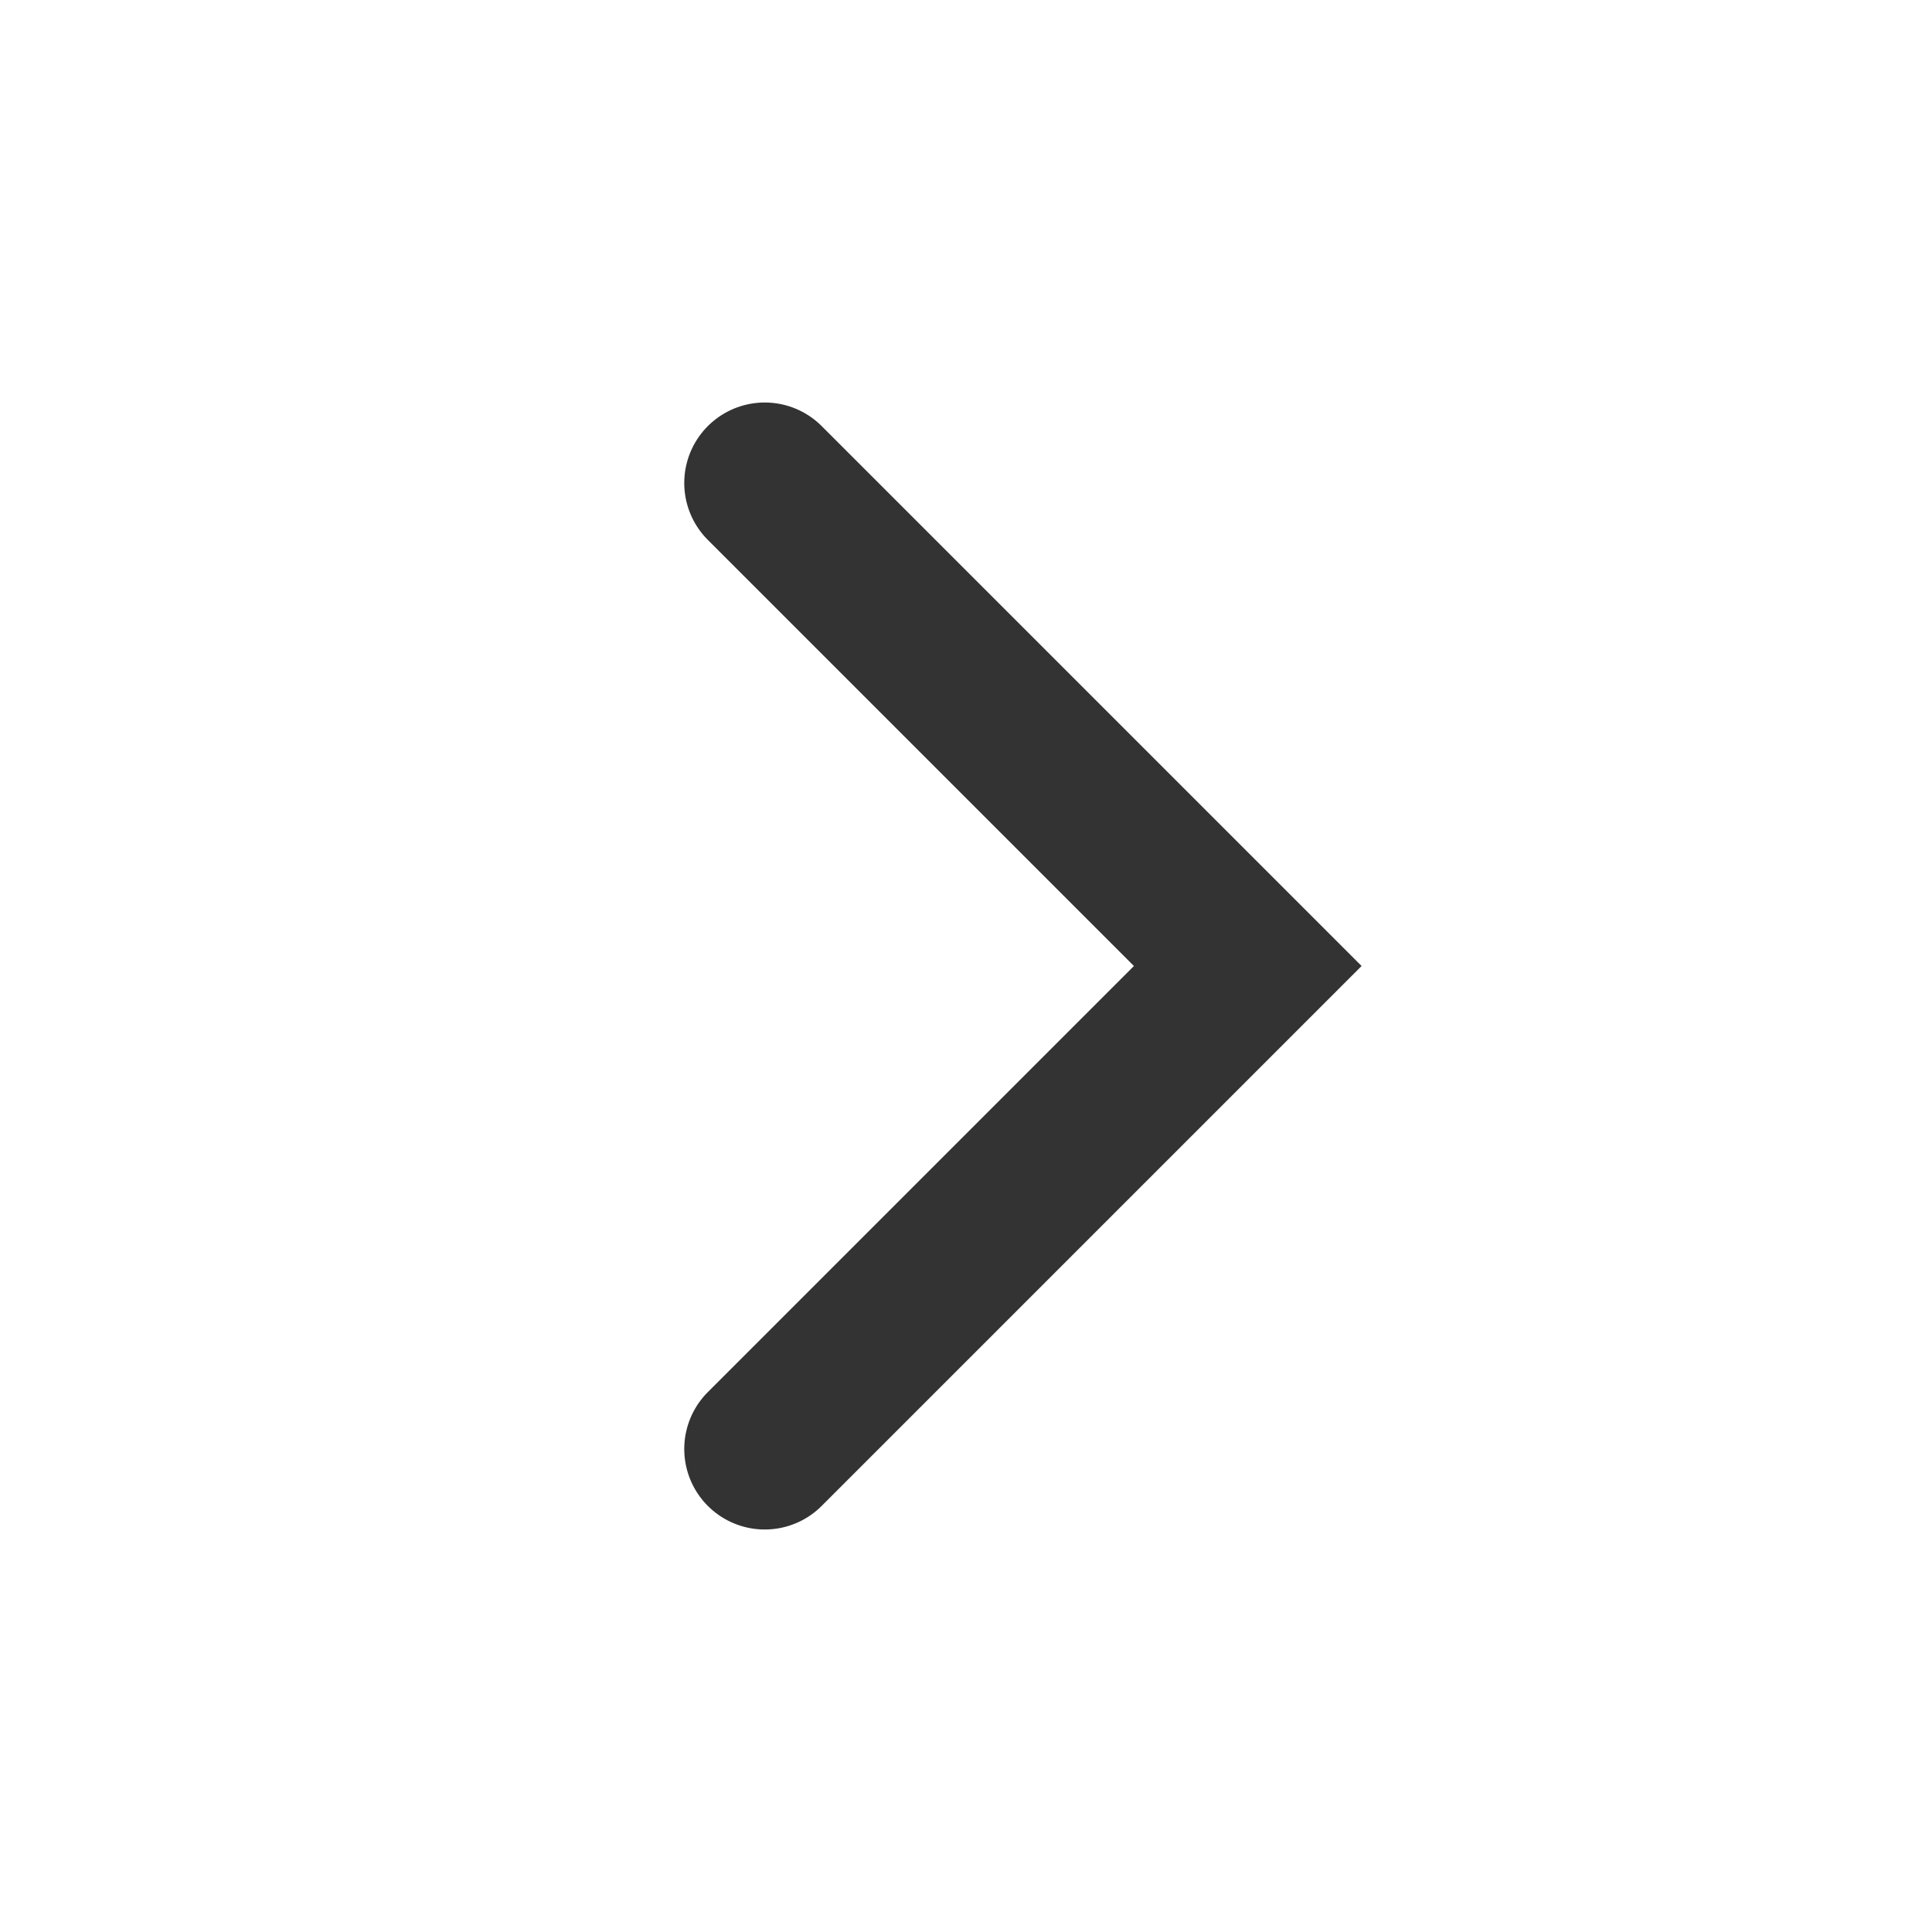
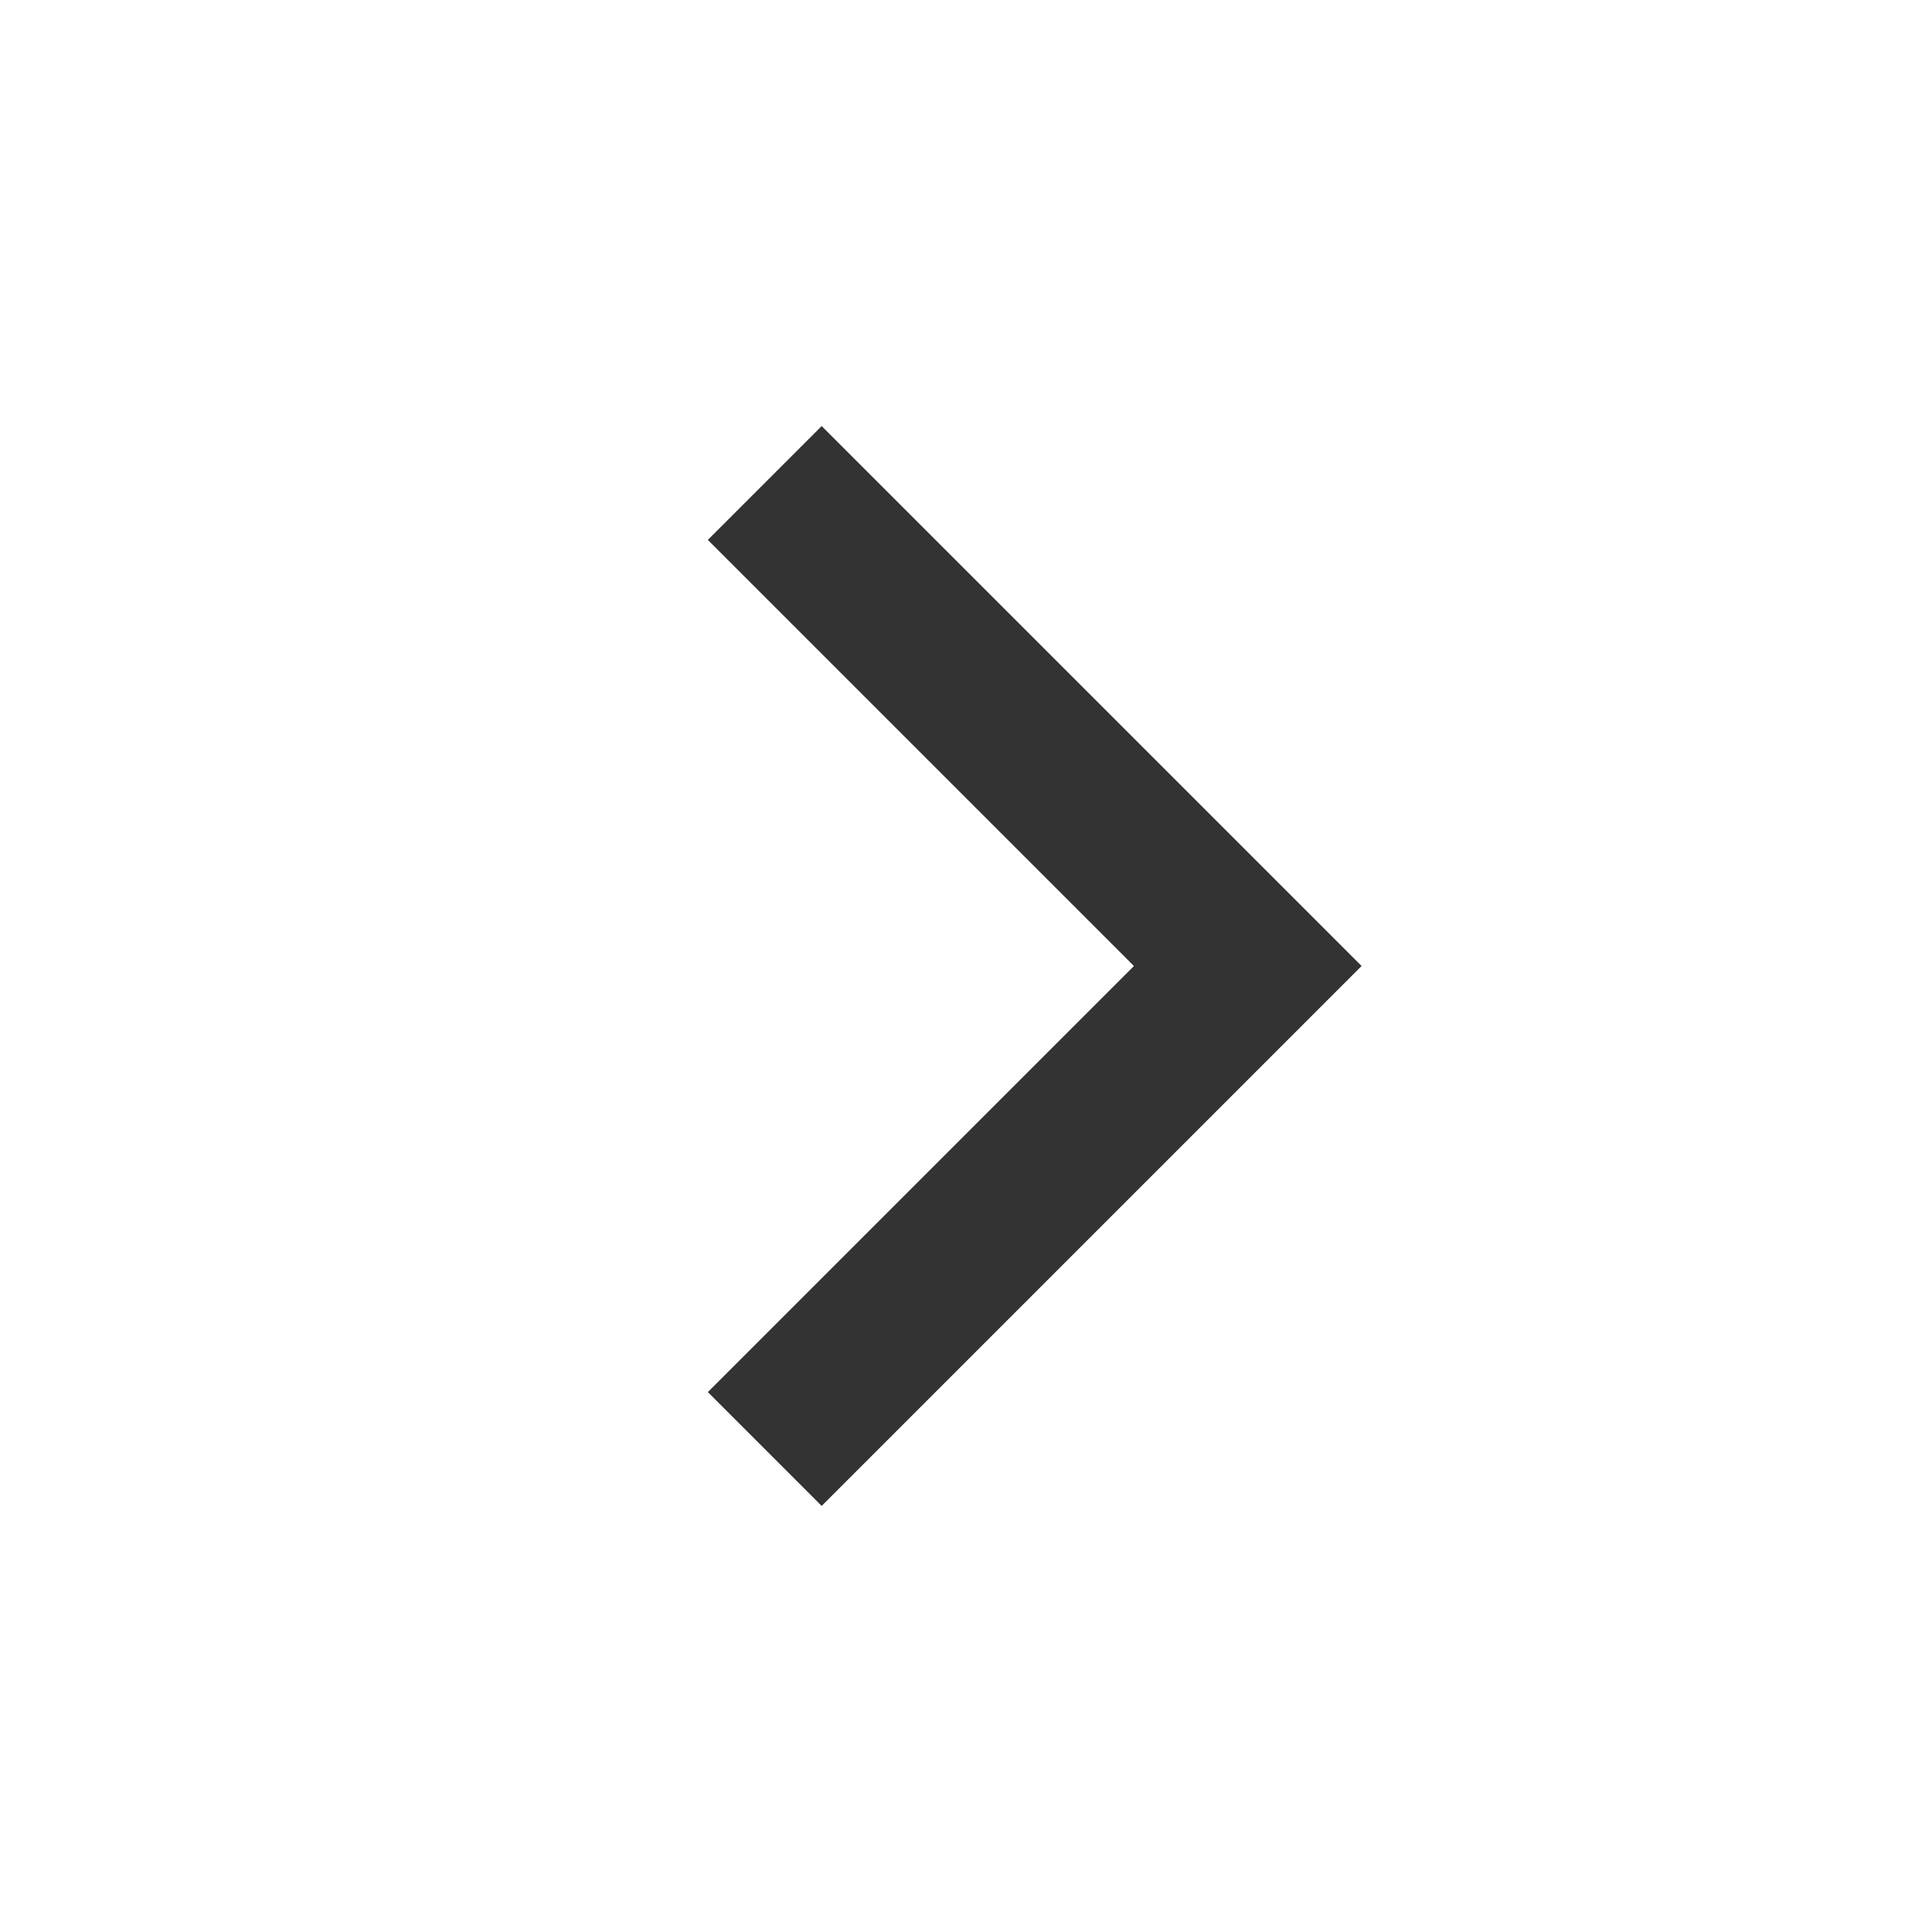
<svg xmlns="http://www.w3.org/2000/svg" width="24" height="24" viewBox="0 0 48 48" fill="none">
-   <path d="M19 12L31 24L19 36" stroke="#333" stroke-width="4" stroke-linecap="round" strokeLinejoin="round" />
+   <path d="M19 12L31 24L19 36" stroke="#333" stroke-width="4" strokeLinecap="round" strokeLinejoin="round" />
</svg>
